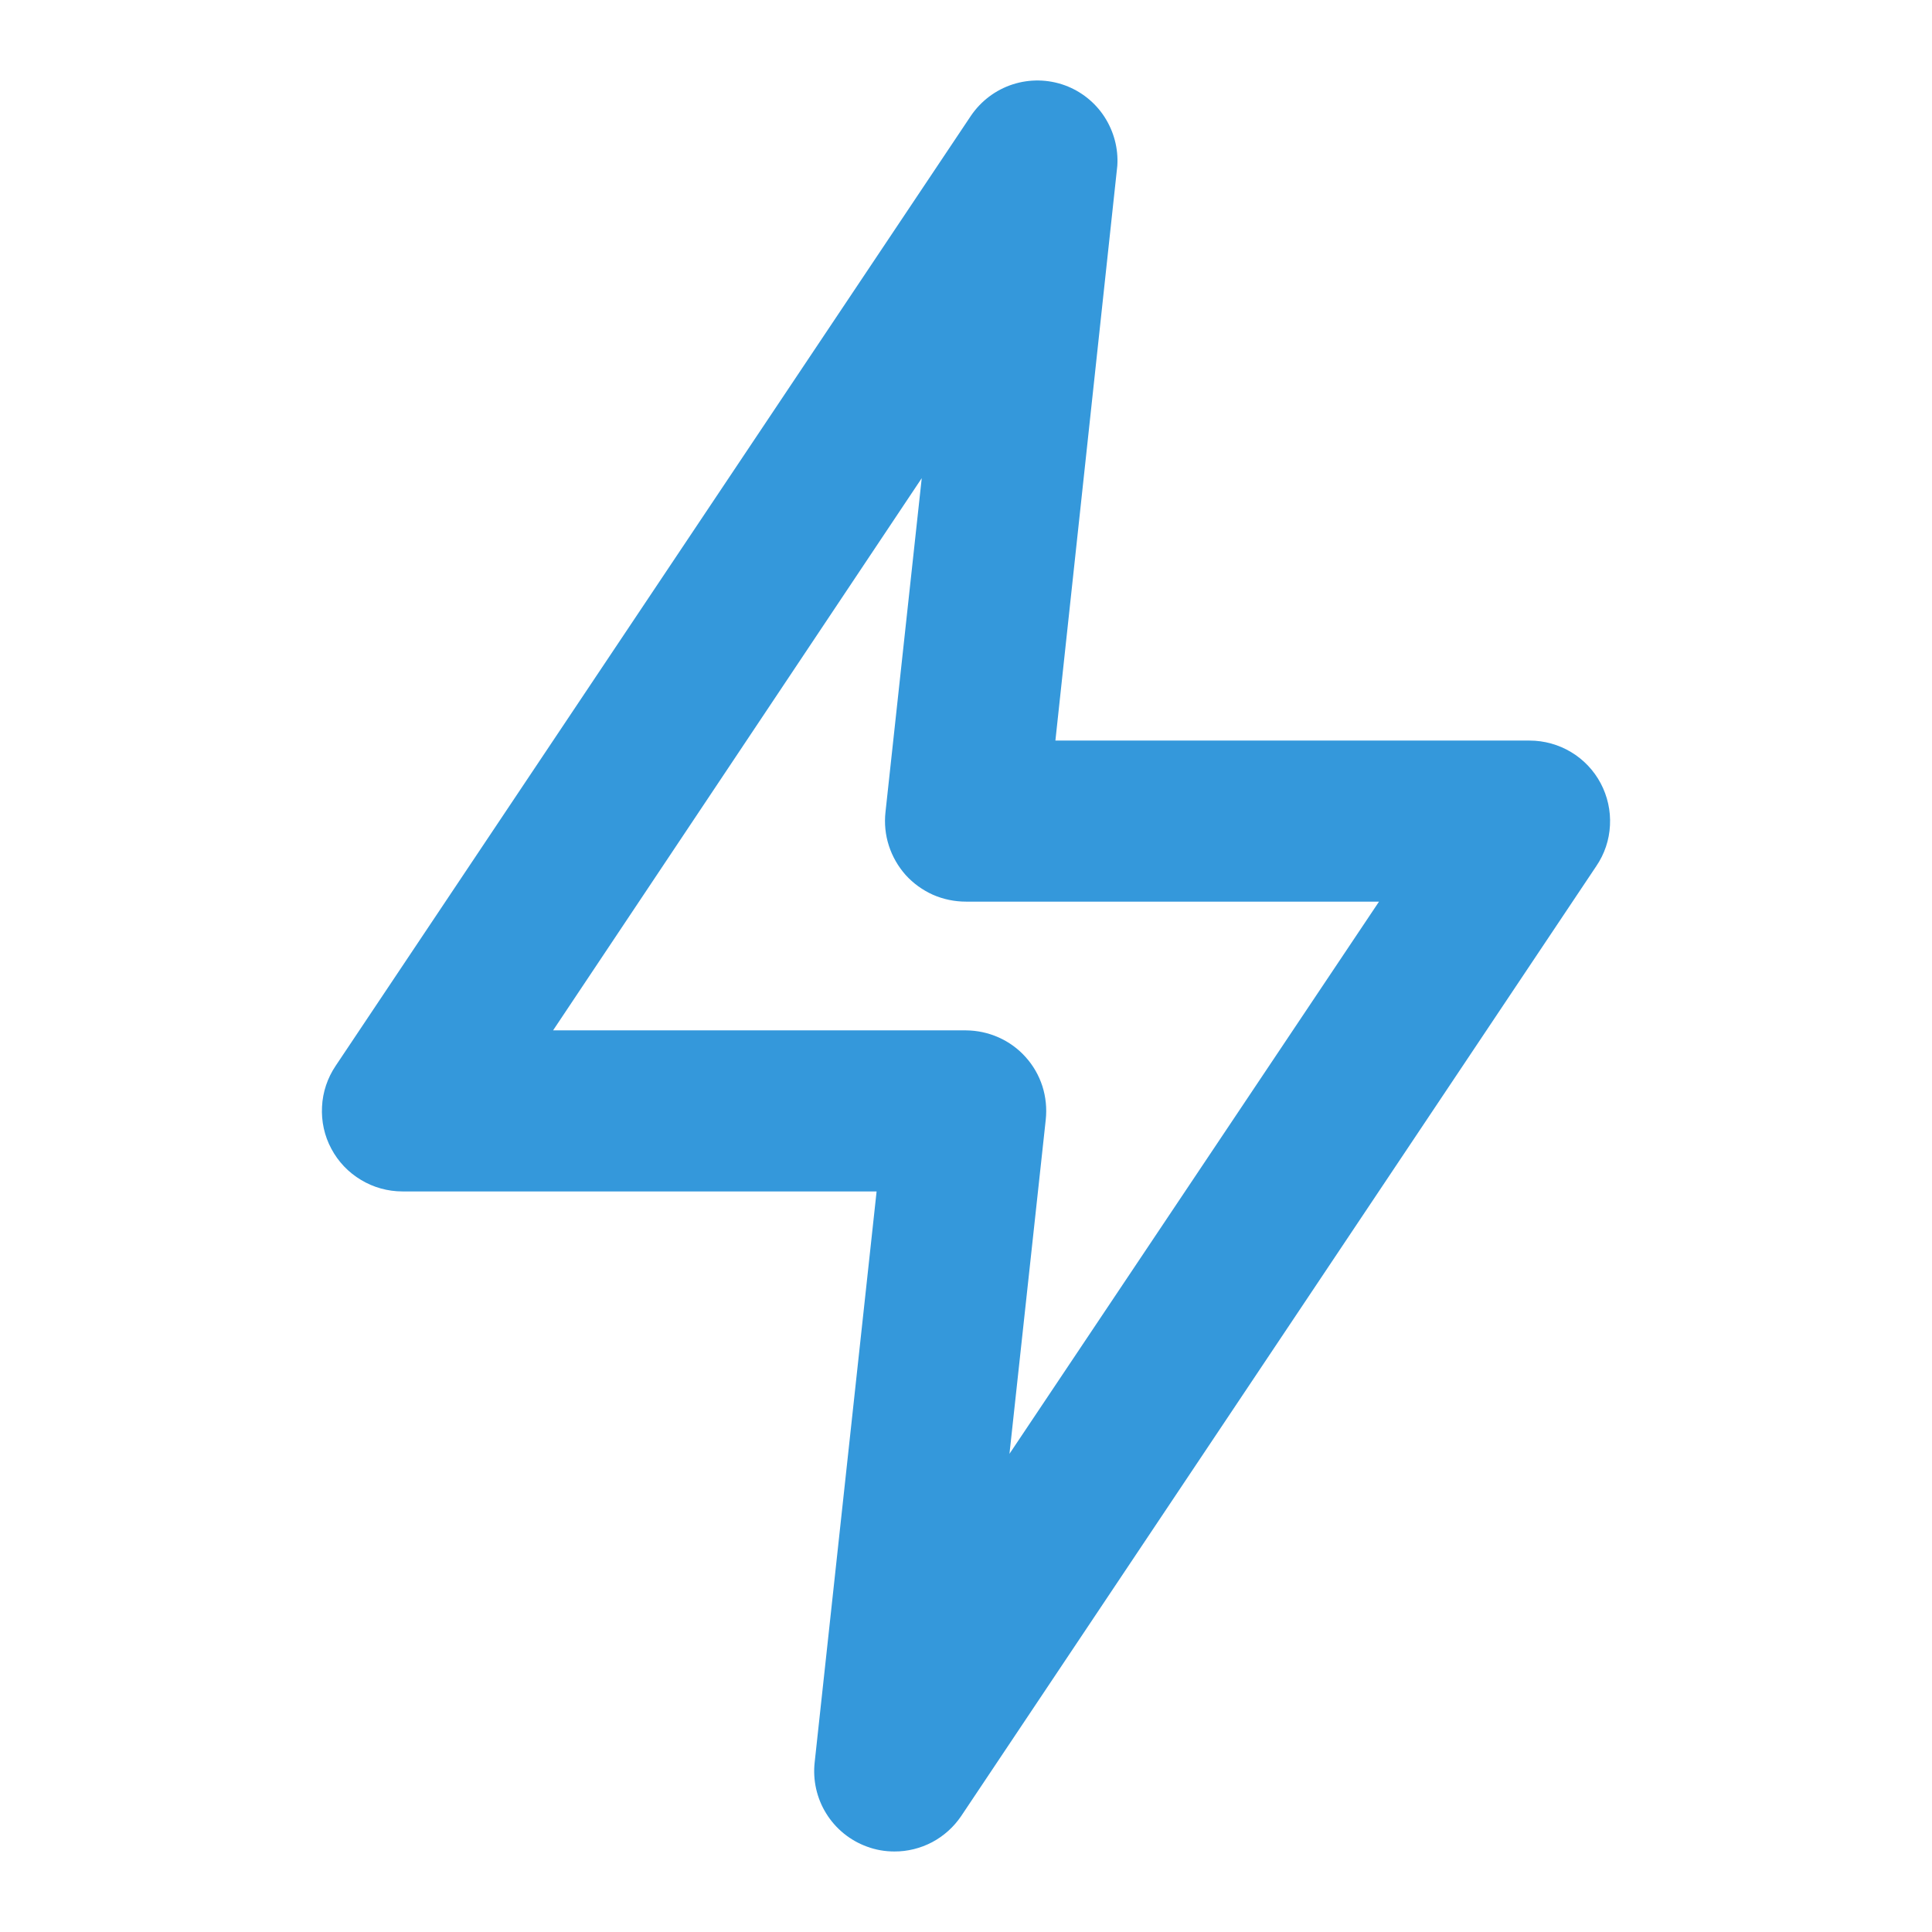
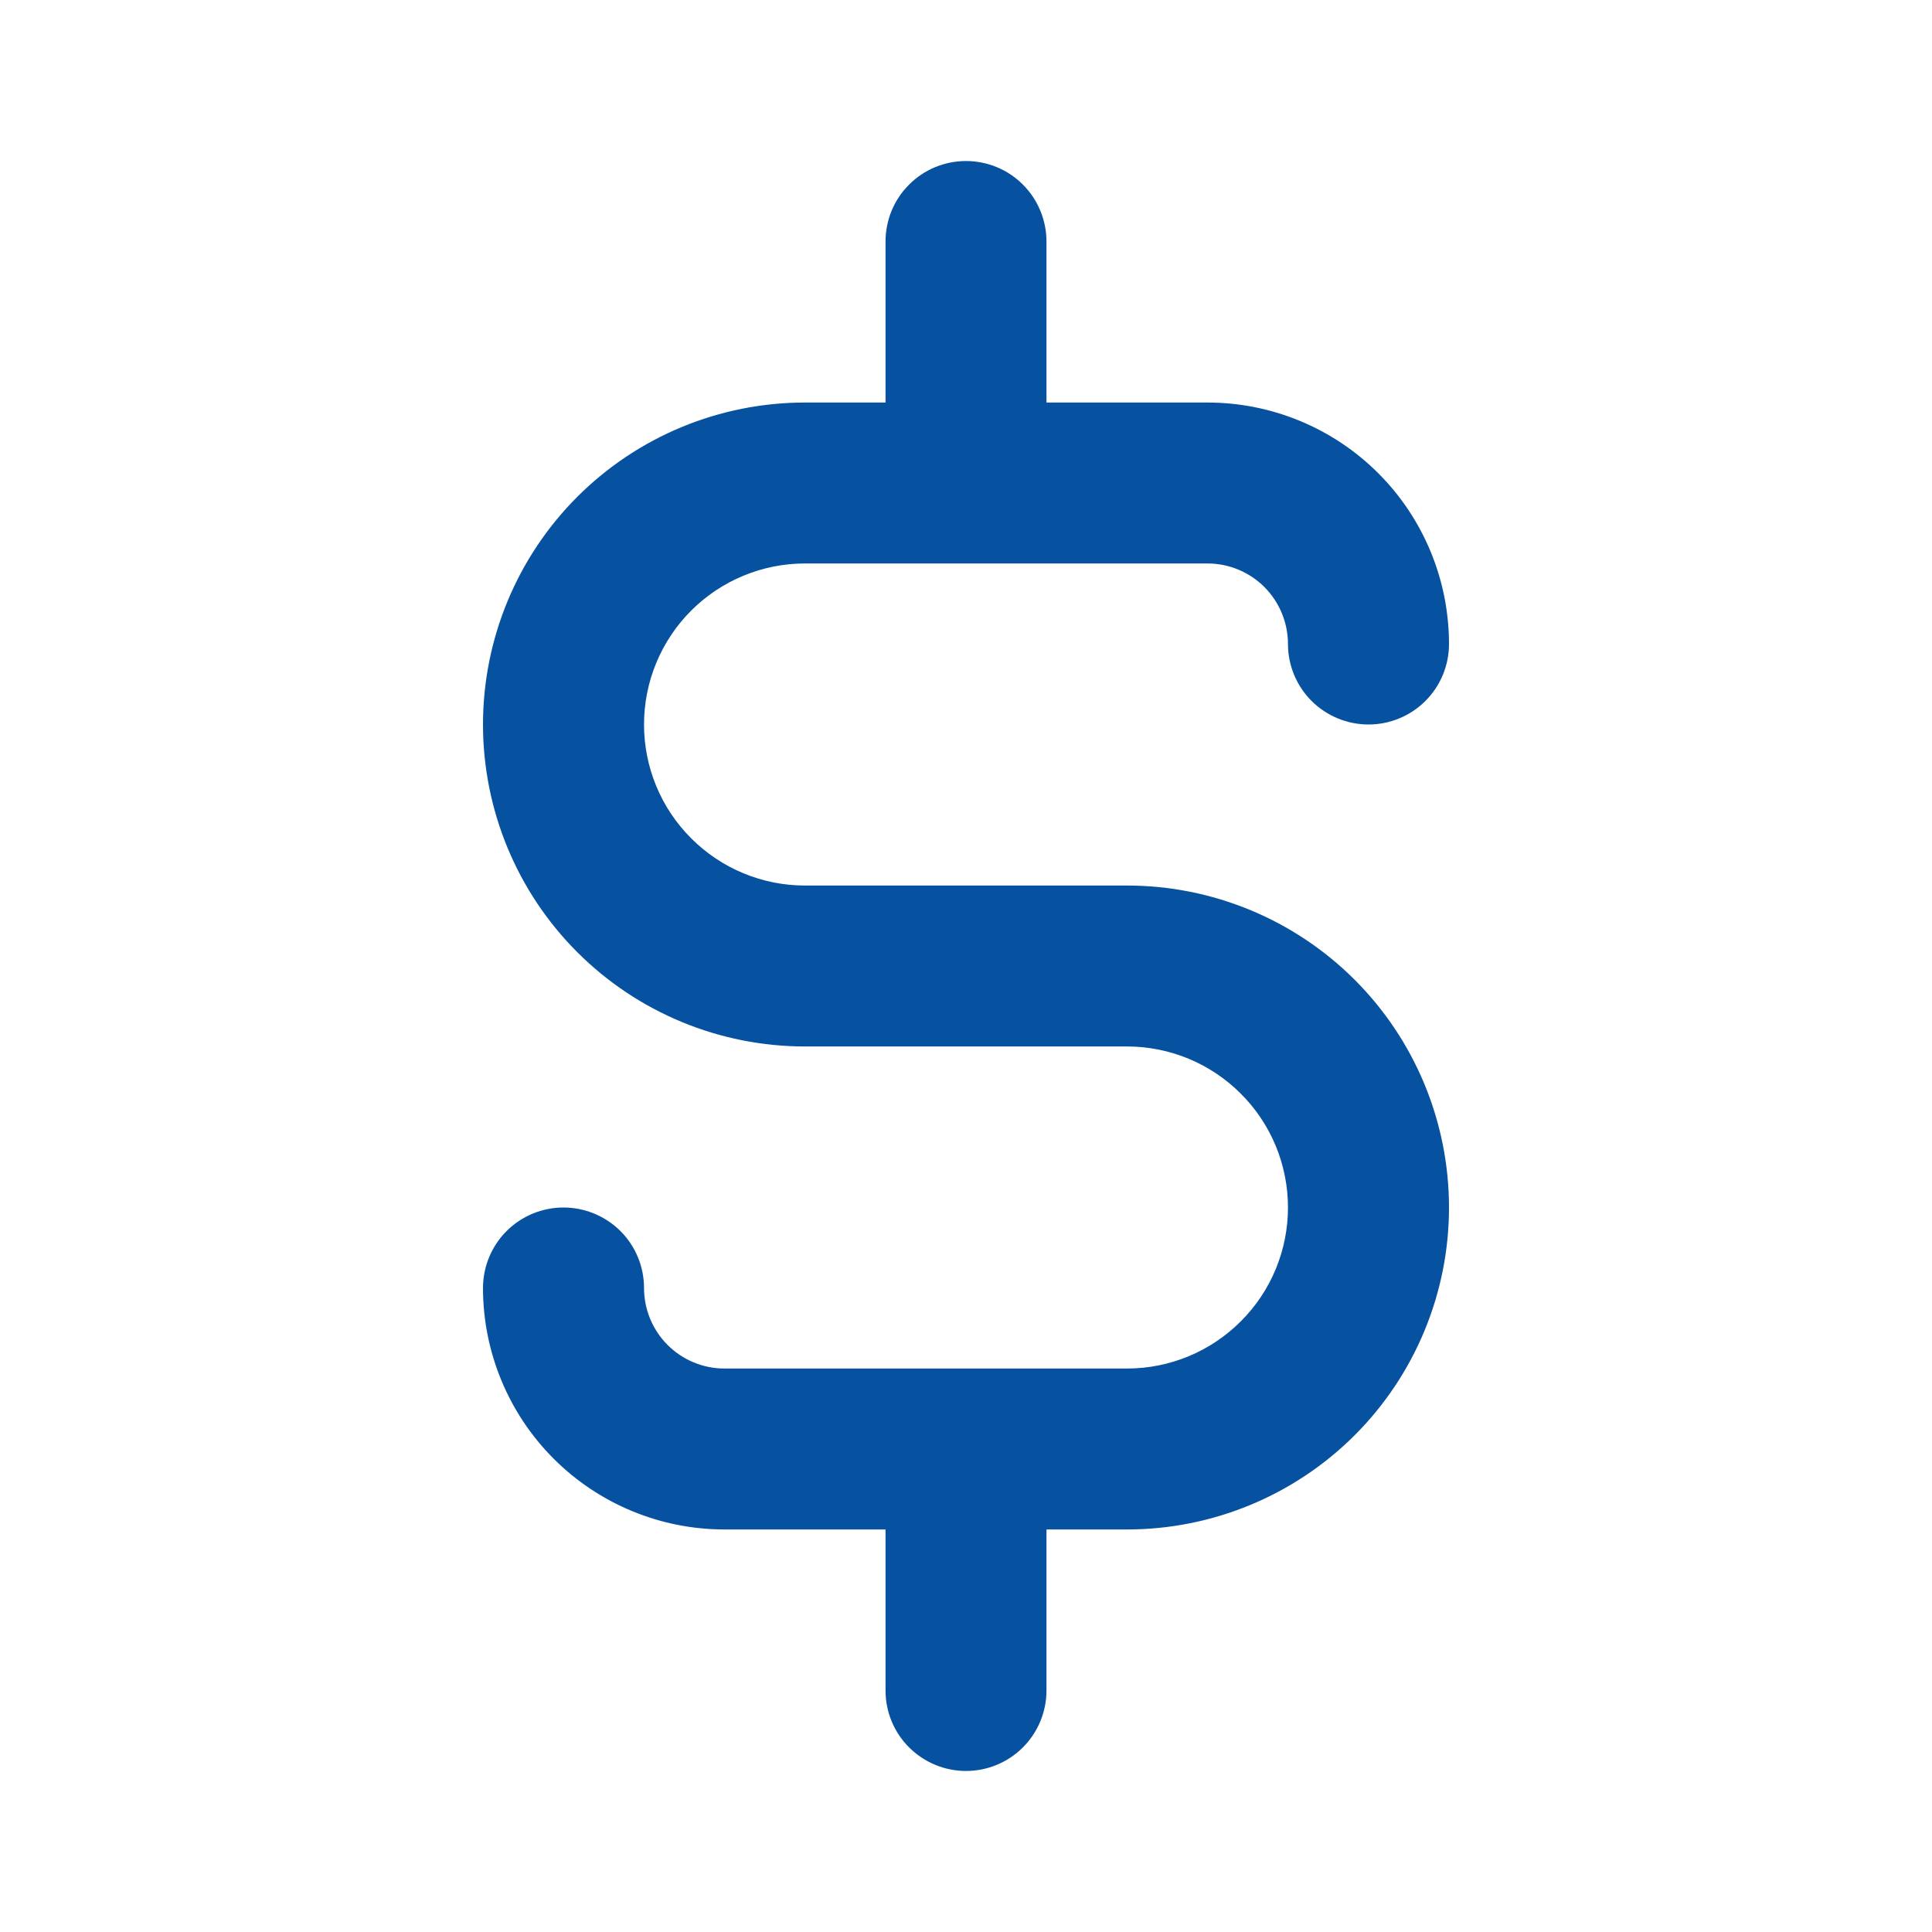
- <svg xmlns="http://www.w3.org/2000/svg" width="22" height="22" viewBox="0 0 22 22" fill="none">
-   <path d="M10.184 21.083C10.078 21.083 9.972 21.065 9.873 21.028C9.68 20.958 9.516 20.825 9.408 20.65C9.3 20.476 9.254 20.27 9.277 20.066L9.982 13.567H4.583C4.417 13.567 4.253 13.522 4.111 13.436C3.968 13.351 3.851 13.228 3.773 13.081C3.694 12.934 3.658 12.768 3.667 12.602C3.675 12.435 3.729 12.275 3.822 12.137L11.055 1.32C11.169 1.151 11.337 1.024 11.531 0.961C11.726 0.898 11.935 0.902 12.127 0.972C12.312 1.04 12.47 1.166 12.577 1.331C12.684 1.497 12.736 1.692 12.723 1.888L12.018 8.433H17.417C17.583 8.433 17.747 8.478 17.89 8.564C18.032 8.649 18.149 8.772 18.227 8.919C18.305 9.066 18.342 9.232 18.333 9.398C18.325 9.565 18.271 9.725 18.177 9.863L10.945 20.68C10.861 20.804 10.748 20.906 10.615 20.977C10.482 21.047 10.334 21.084 10.184 21.083ZM6.298 11.733H11C11.128 11.734 11.254 11.761 11.371 11.813C11.488 11.865 11.593 11.941 11.678 12.036C11.765 12.132 11.83 12.245 11.87 12.369C11.909 12.492 11.922 12.622 11.908 12.751L11.495 16.555L15.703 10.267H11C10.871 10.267 10.743 10.241 10.624 10.189C10.506 10.136 10.4 10.06 10.313 9.964C10.227 9.867 10.162 9.754 10.122 9.631C10.082 9.508 10.069 9.378 10.083 9.249L10.496 5.445L6.298 11.733Z" fill="#3498DB" />
+ <svg xmlns="http://www.w3.org/2000/svg" width="20" height="20" viewBox="0 0 20 20" fill="none">
+   <path d="M11.667 9.167H8.333C7.891 9.167 7.467 8.991 7.155 8.678C6.842 8.366 6.667 7.942 6.667 7.5C6.667 7.058 6.842 6.634 7.155 6.321C7.467 6.009 7.891 5.833 8.333 5.833H12.5C12.721 5.833 12.933 5.921 13.089 6.077C13.245 6.234 13.333 6.446 13.333 6.667C13.333 6.888 13.421 7.1 13.577 7.256C13.734 7.412 13.946 7.5 14.167 7.5C14.388 7.5 14.6 7.412 14.756 7.256C14.912 7.1 15 6.888 15 6.667C15 6.004 14.737 5.368 14.268 4.899C13.799 4.43 13.163 4.167 12.5 4.167H10.833V2.5C10.833 2.279 10.745 2.067 10.589 1.911C10.433 1.754 10.221 1.667 10 1.667C9.779 1.667 9.567 1.754 9.411 1.911C9.254 2.067 9.167 2.279 9.167 2.5V4.167H8.333C7.449 4.167 6.601 4.518 5.976 5.143C5.351 5.768 5 6.616 5 7.5C5 8.384 5.351 9.232 5.976 9.857C6.601 10.482 7.449 10.833 8.333 10.833H11.667C12.109 10.833 12.533 11.009 12.845 11.322C13.158 11.634 13.333 12.058 13.333 12.5C13.333 12.942 13.158 13.366 12.845 13.678C12.533 13.991 12.109 14.167 11.667 14.167H7.5C7.279 14.167 7.067 14.079 6.911 13.923C6.754 13.766 6.667 13.554 6.667 13.333C6.667 13.112 6.579 12.9 6.423 12.744C6.266 12.588 6.054 12.5 5.833 12.5C5.612 12.5 5.4 12.588 5.244 12.744C5.088 12.9 5 13.112 5 13.333C5 13.996 5.263 14.632 5.732 15.101C6.201 15.57 6.837 15.833 7.5 15.833H9.167V17.5C9.167 17.721 9.254 17.933 9.411 18.089C9.567 18.245 9.779 18.333 10 18.333C10.221 18.333 10.433 18.245 10.589 18.089C10.745 17.933 10.833 17.721 10.833 17.5V15.833H11.667C12.551 15.833 13.399 15.482 14.024 14.857C14.649 14.232 15 13.384 15 12.5C15 11.616 14.649 10.768 14.024 10.143C13.399 9.518 12.551 9.167 11.667 9.167Z" fill="#0752A0" />
</svg>
